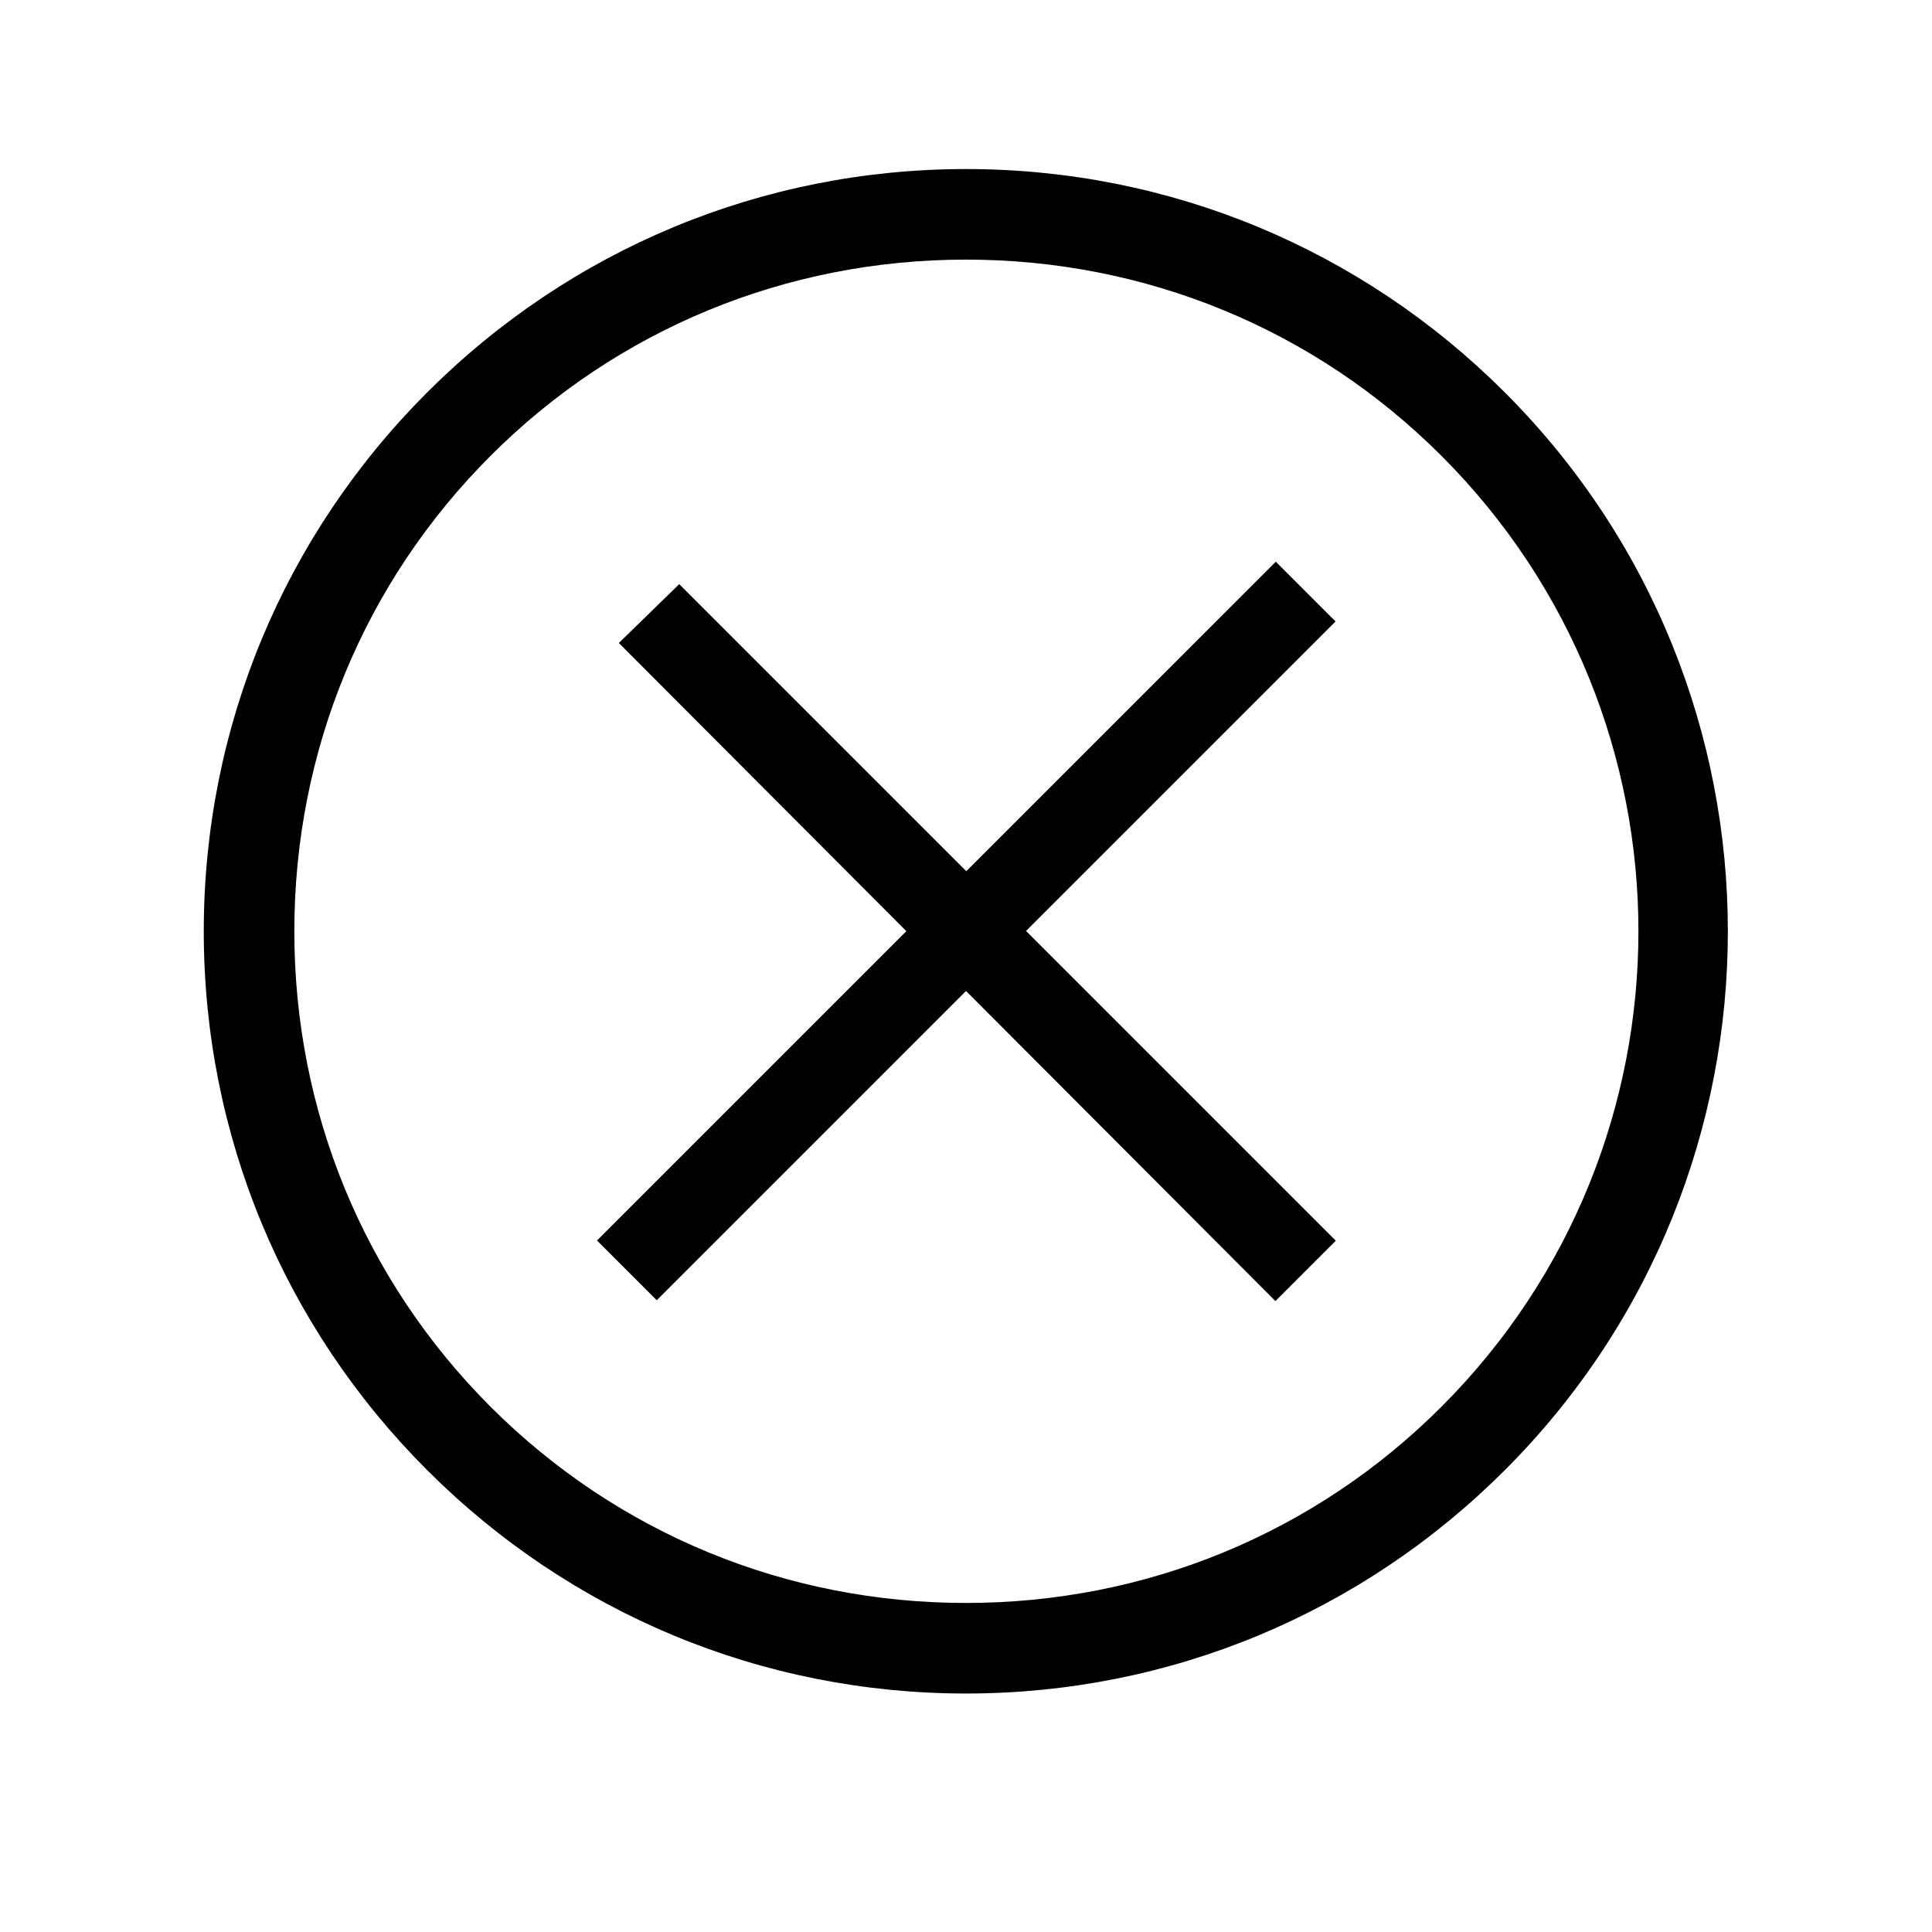
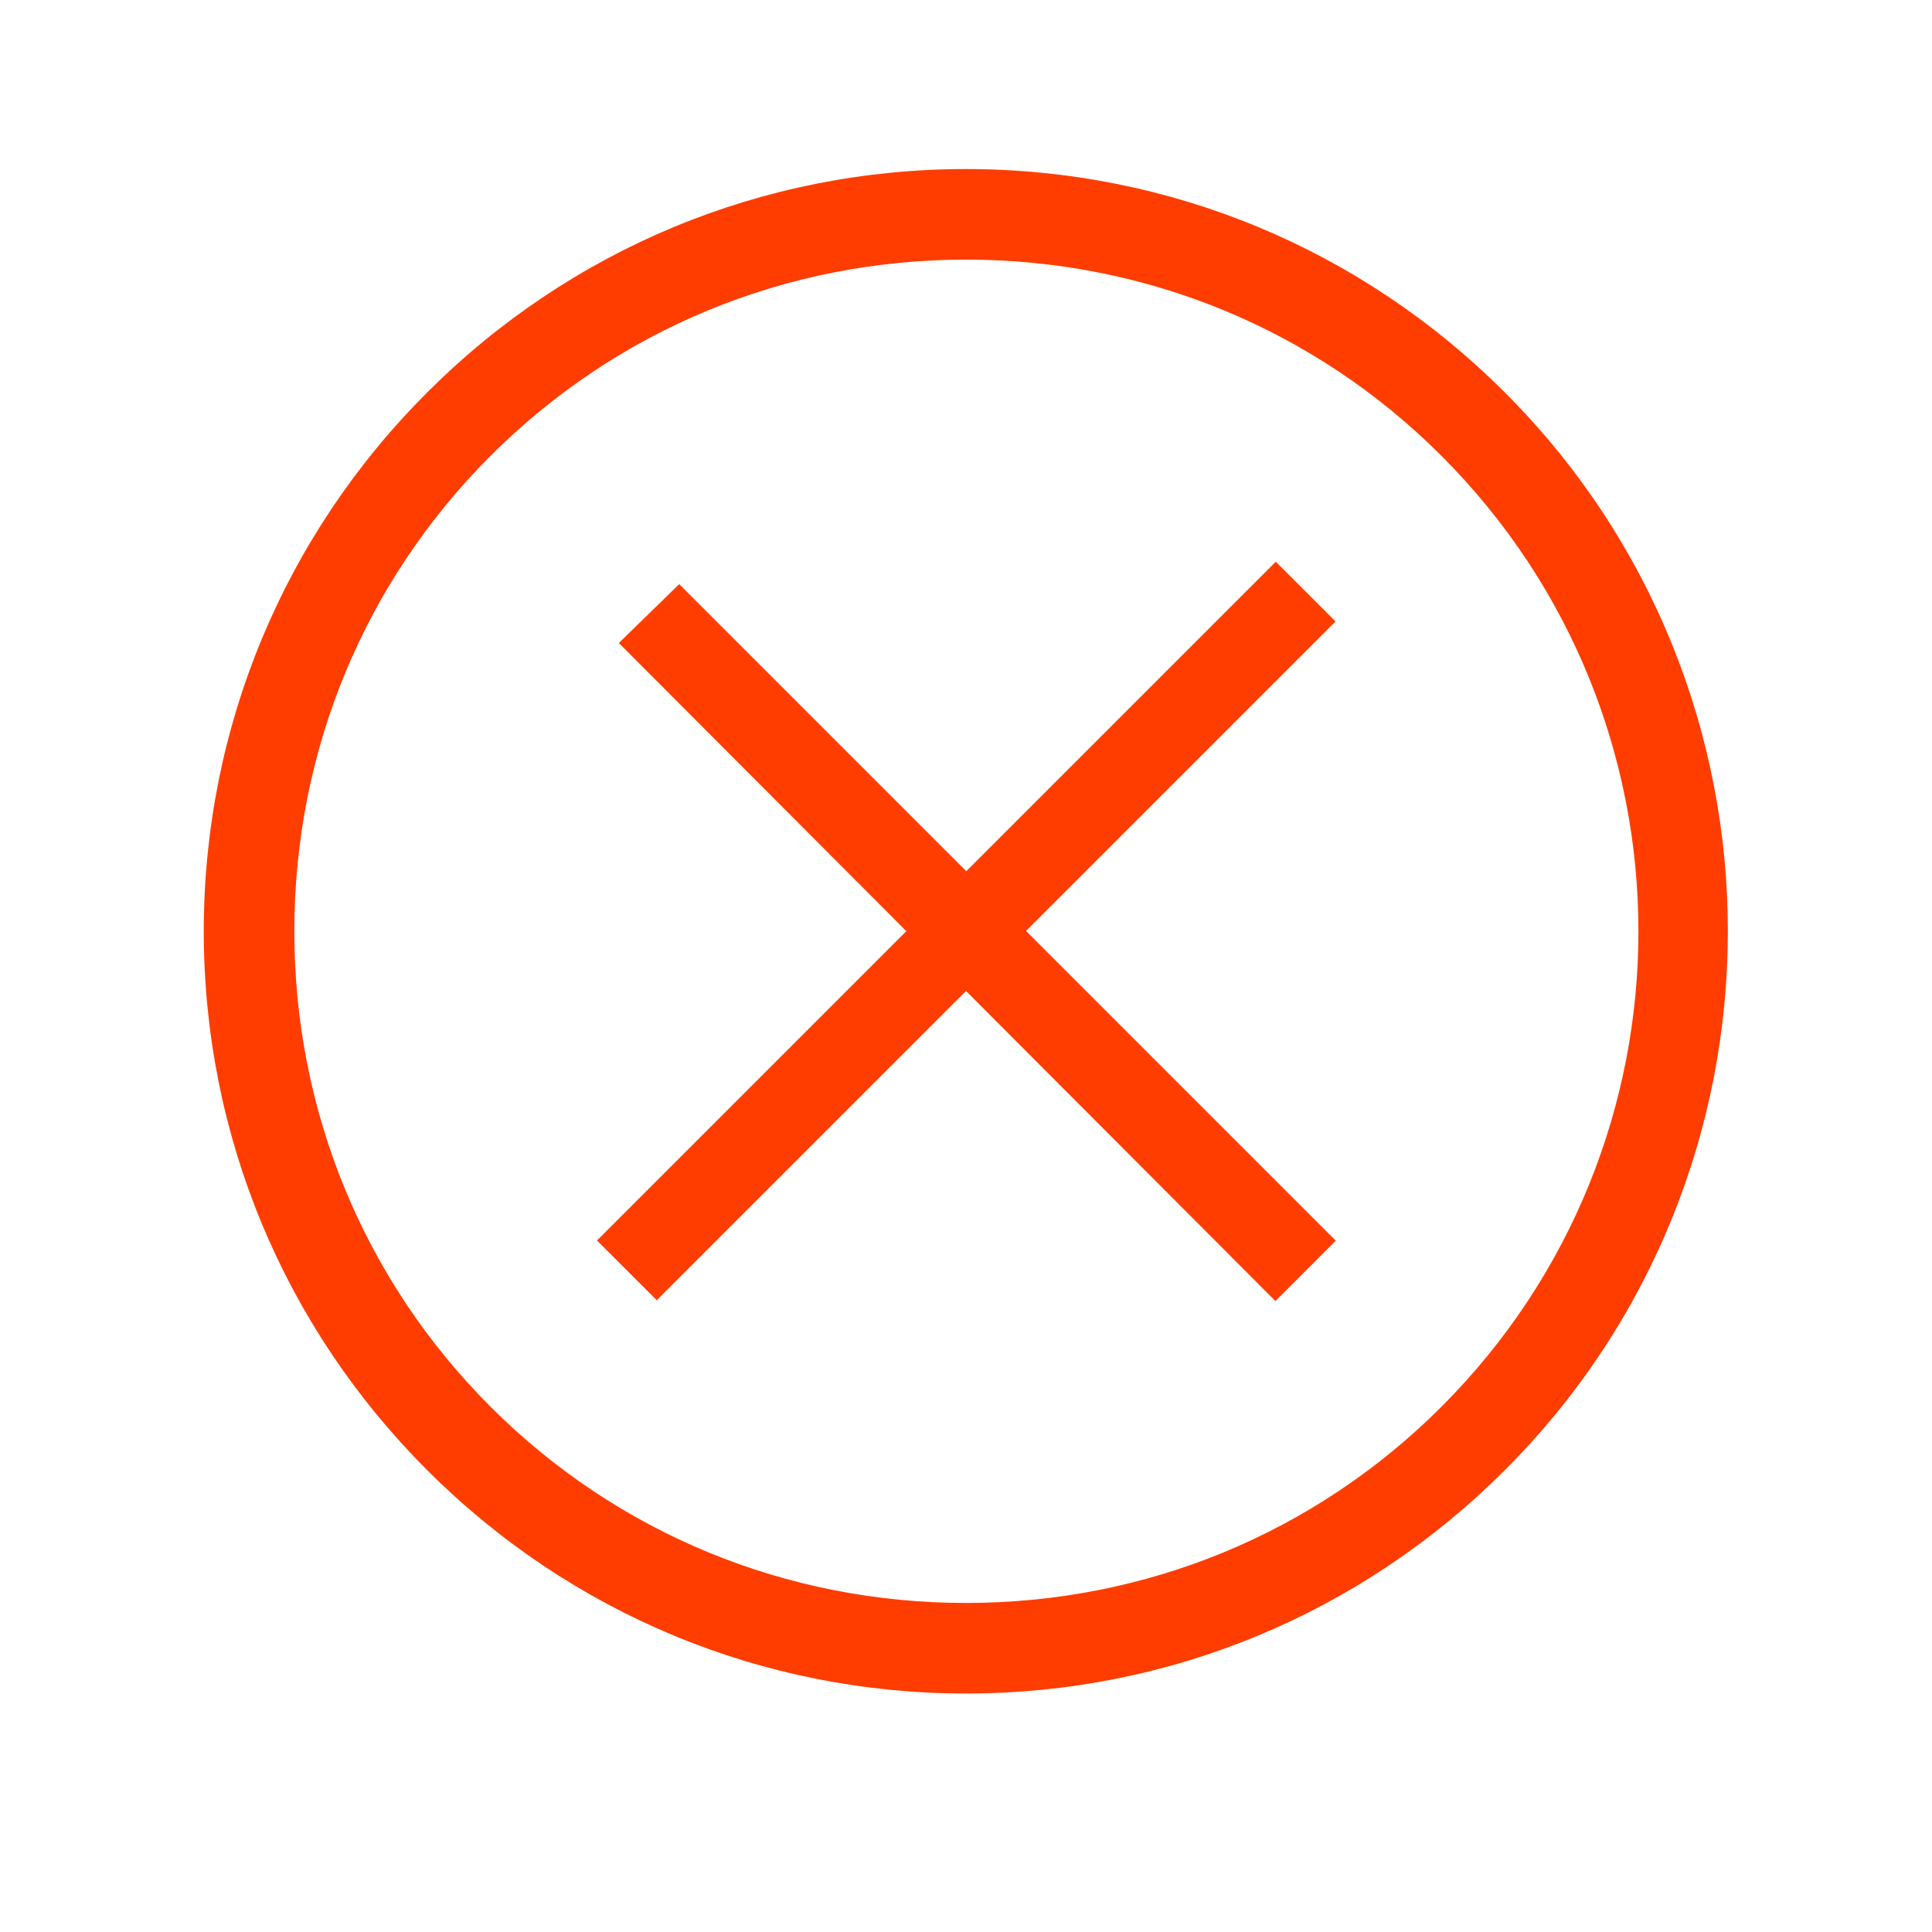
- <svg xmlns="http://www.w3.org/2000/svg" width="64px" height="64px" viewBox="0 0 1024 1024" fill="#000000" class="icon" version="1.1">
+ <svg xmlns="http://www.w3.org/2000/svg" width="64px" height="64px" viewBox="0 0 1024 1024" fill="#FF3D00" class="icon" version="1.1">
  <g id="SVGRepo_bgCarrier" stroke-width="0" />
  <g id="SVGRepo_tracerCarrier" stroke-linecap="round" stroke-linejoin="round" />
  <g id="SVGRepo_iconCarrier">
-     <path d="M512 897.6c-108 0-209.6-42.4-285.6-118.4-76-76-118.4-177.6-118.4-285.6 0-108 42.4-209.6 118.4-285.6 76-76 177.6-118.4 285.6-118.4 108 0 209.6 42.4 285.6 118.4 157.6 157.6 157.6 413.6 0 571.2-76 76-177.6 118.4-285.6 118.4z m0-760c-95.2 0-184.8 36.8-252 104-67.2 67.2-104 156.8-104 252s36.8 184.8 104 252c67.2 67.2 156.8 104 252 104 95.2 0 184.8-36.8 252-104 139.2-139.2 139.2-364.8 0-504-67.2-67.2-156.8-104-252-104z" fill="" />
-     <path d="M707.872 329.392L348.096 689.16l-31.68-31.68 359.776-359.768z" fill="" />
-     <path d="M328 340.8l32-31.2 348 348-32 32z" fill="" />
+     <path d="M512 897.6c-108 0-209.6-42.4-285.6-118.4-76-76-118.4-177.6-118.4-285.6 0-108 42.4-209.6 118.4-285.6 76-76 177.6-118.4 285.6-118.4 108 0 209.6 42.4 285.6 118.4 157.6 157.6 157.6 413.6 0 571.2-76 76-177.6 118.4-285.6 118.4z m0-760c-95.2 0-184.8 36.8-252 104-67.2 67.2-104 156.8-104 252s36.8 184.8 104 252c67.2 67.2 156.8 104 252 104 95.2 0 184.8-36.8 252-104 139.2-139.2 139.2-364.8 0-504-67.2-67.2-156.8-104-252-104z" />
+     <path d="M707.872 329.392L348.096 689.16l-31.68-31.68 359.776-359.768z" />
+     <path d="M328 340.8l32-31.2 348 348-32 32z" />
  </g>
</svg>
